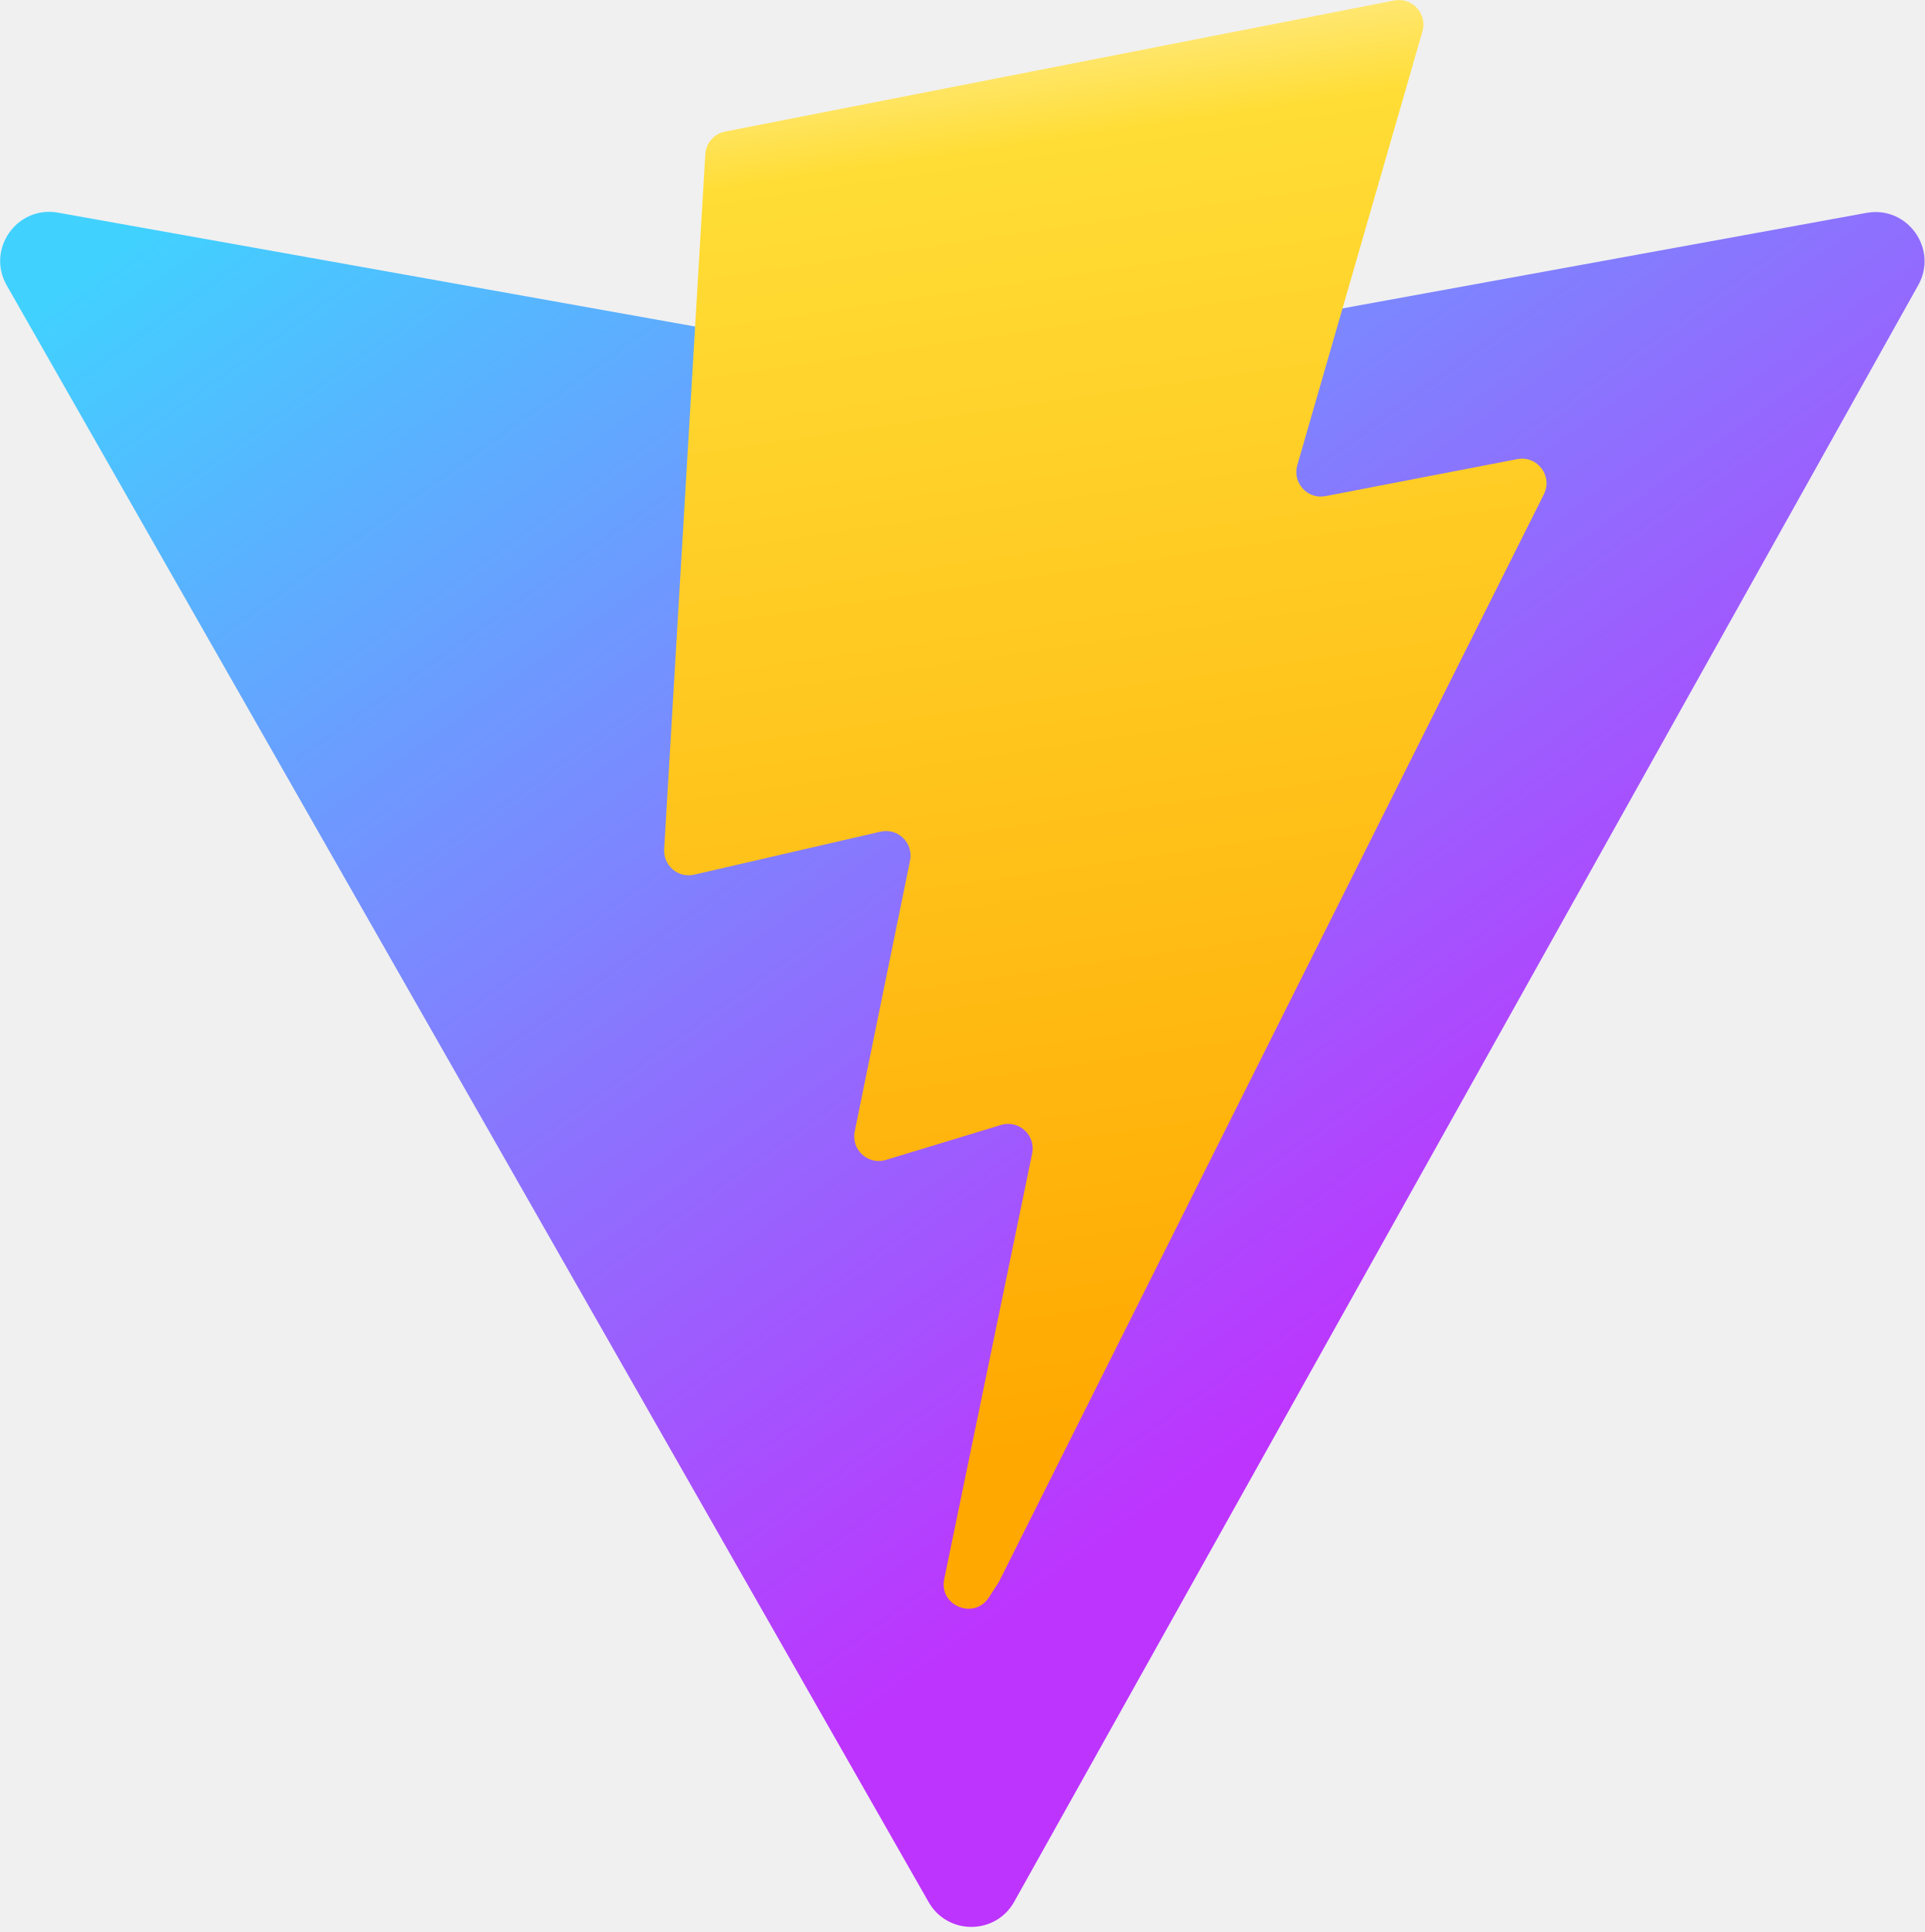
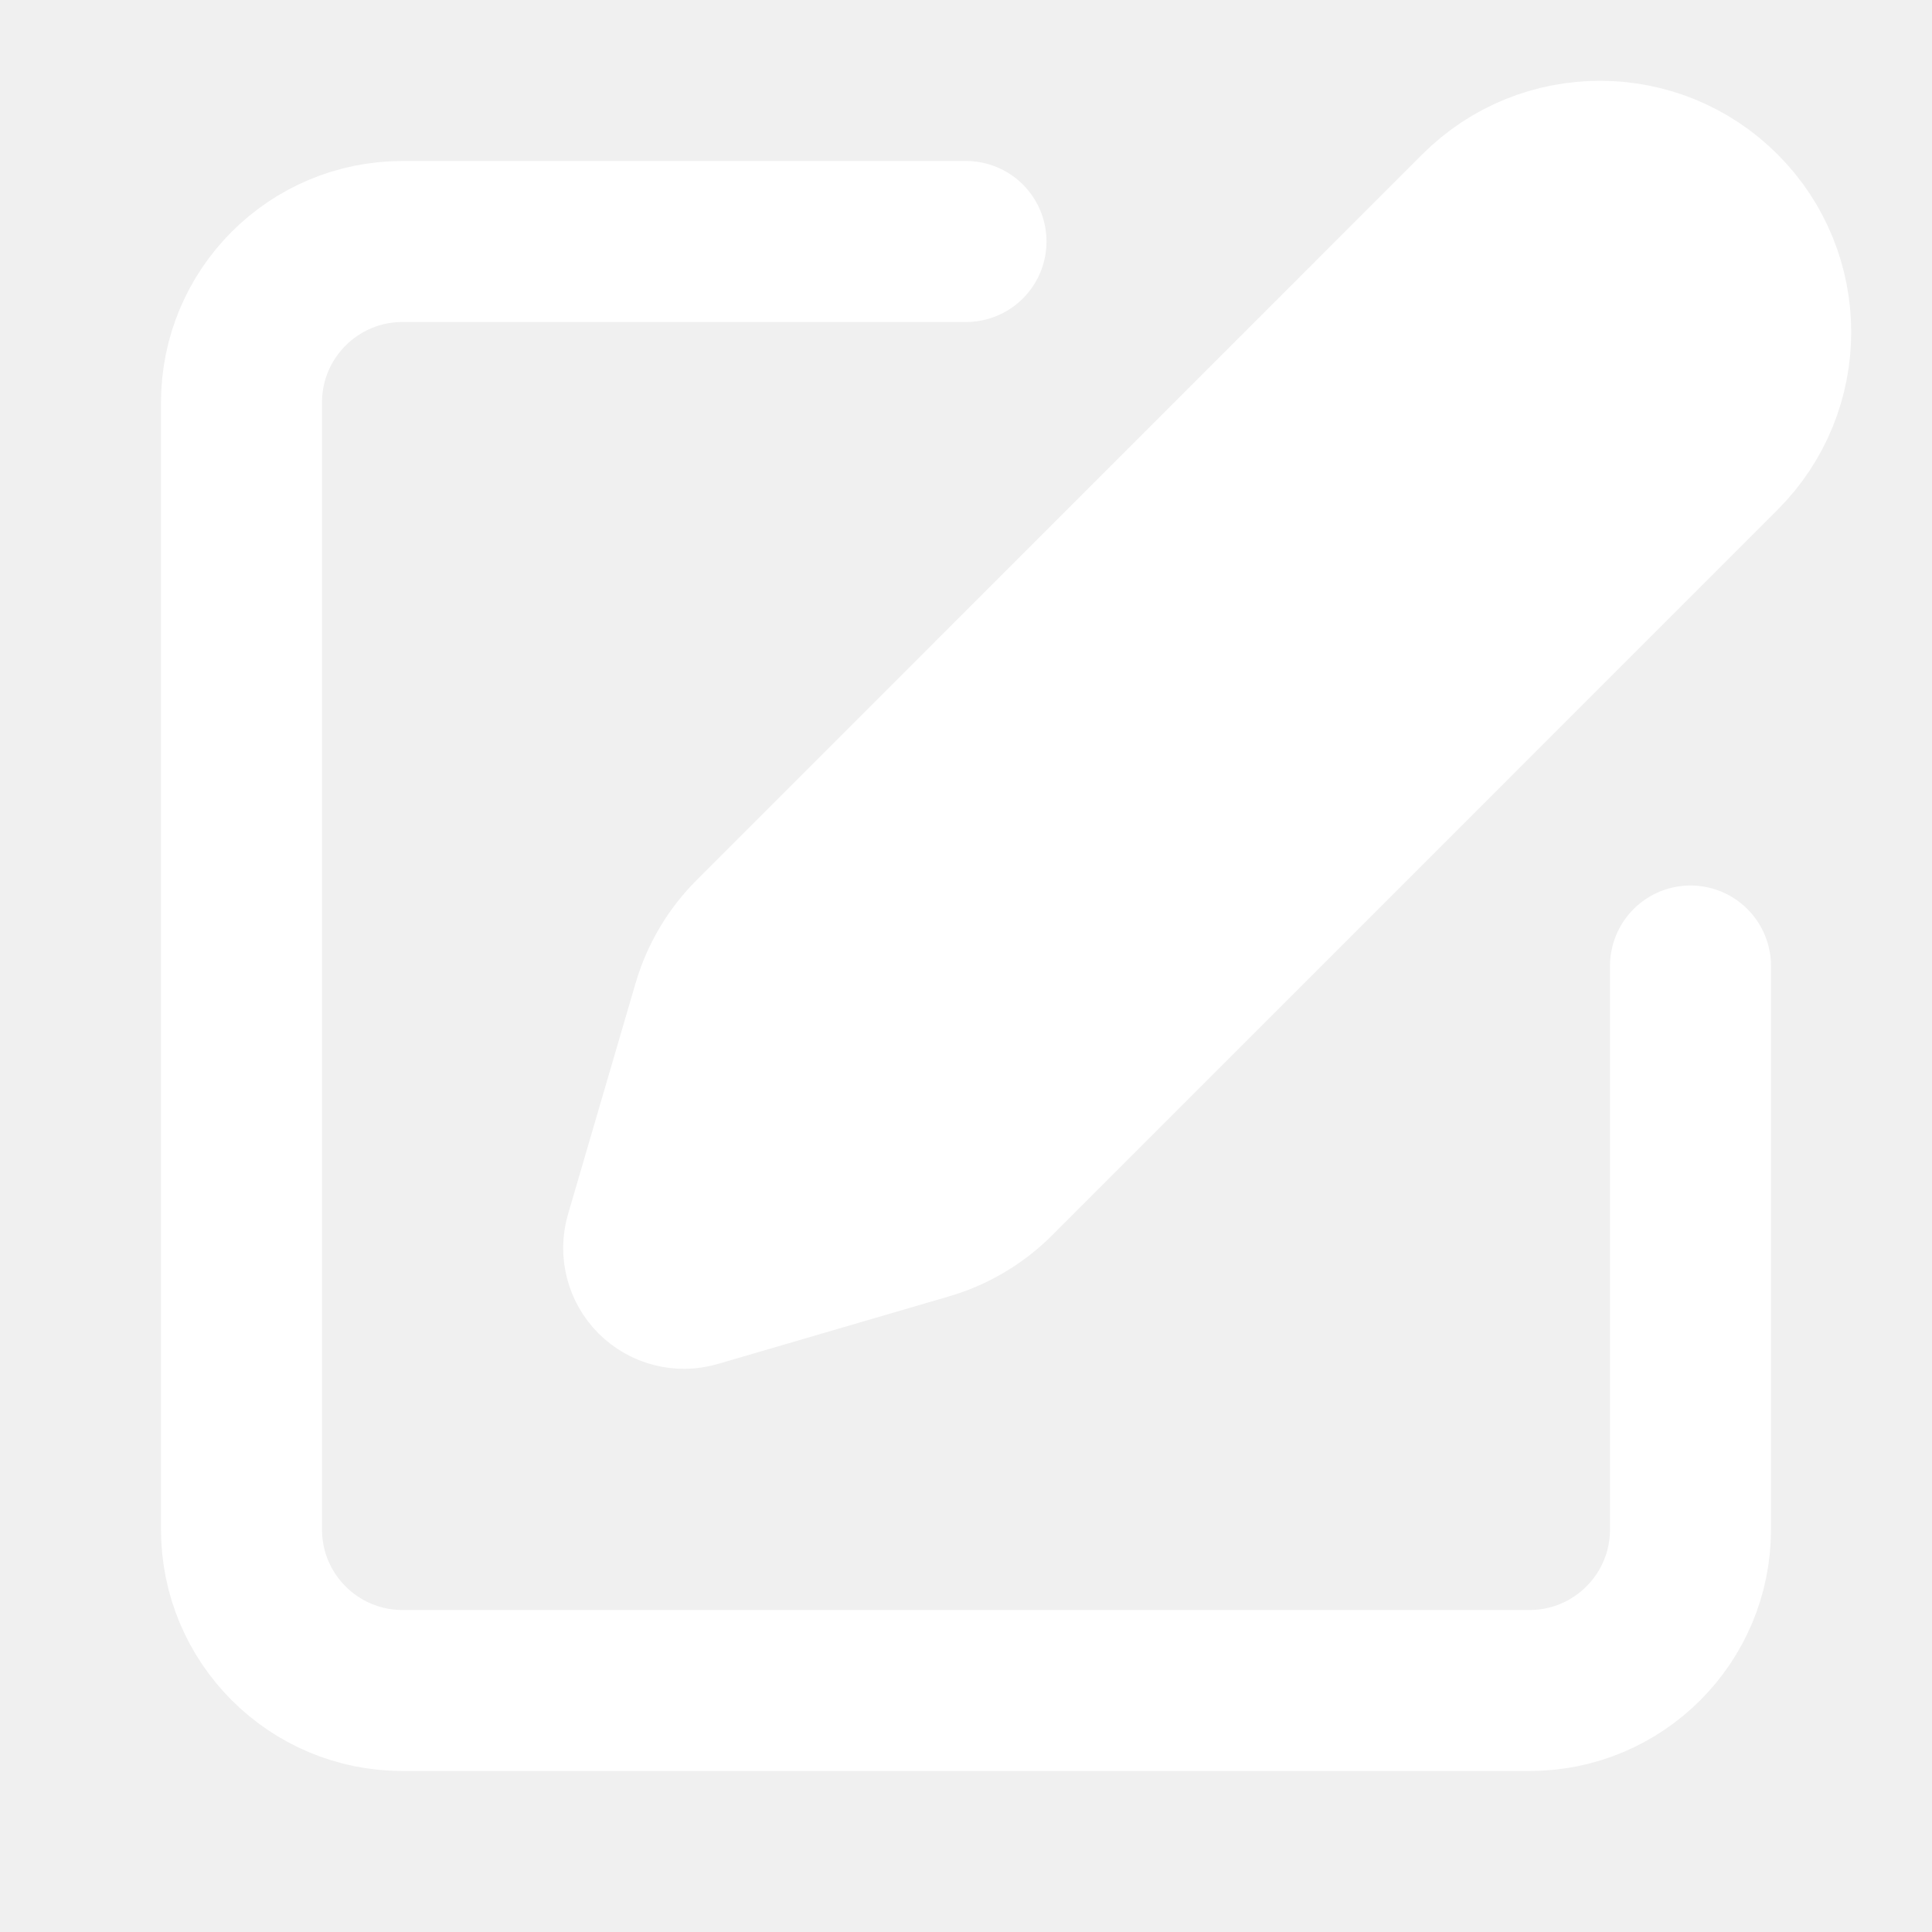
- <svg xmlns="http://www.w3.org/2000/svg" aria-hidden="true" role="img" class="iconify iconify--logos" width="31.88" height="32" preserveAspectRatio="xMidYMid meet" viewBox="0 0 256 257">
-   <defs>
-     <linearGradient id="IconifyId1813088fe1fbc01fb466" x1="-.828%" x2="57.636%" y1="7.652%" y2="78.411%">
-       <stop offset="0%" stop-color="#41D1FF" />
-       <stop offset="100%" stop-color="#BD34FE" />
-     </linearGradient>
-     <linearGradient id="IconifyId1813088fe1fbc01fb467" x1="43.376%" x2="50.316%" y1="2.242%" y2="89.03%">
-       <stop offset="0%" stop-color="#FFEA83" />
-       <stop offset="8.333%" stop-color="#FFDD35" />
-       <stop offset="100%" stop-color="#FFA800" />
-     </linearGradient>
-   </defs>
-   <path fill="url(#IconifyId1813088fe1fbc01fb466)" d="M255.153 37.938L134.897 252.976c-2.483 4.44-8.862 4.466-11.382.048L.875 37.958c-2.746-4.814 1.371-10.646 6.827-9.67l120.385 21.517a6.537 6.537 0 0 0 2.322-.004l117.867-21.483c5.438-.991 9.574 4.796 6.877 9.62Z" />
-   <path fill="url(#IconifyId1813088fe1fbc01fb467)" d="M185.432.063L96.44 17.501a3.268 3.268 0 0 0-2.634 3.014l-5.474 92.456a3.268 3.268 0 0 0 3.997 3.378l24.777-5.718c2.318-.535 4.413 1.507 3.936 3.838l-7.361 36.047c-.495 2.426 1.782 4.5 4.151 3.78l15.304-4.649c2.372-.72 4.652 1.36 4.15 3.788l-11.698 56.621c-.732 3.542 3.979 5.473 5.943 2.437l1.313-2.028l72.516-144.72c1.215-2.423-.88-5.186-3.54-4.672l-25.505 4.922c-2.396.462-4.435-1.77-3.759-4.114l16.646-57.705c.677-2.35-1.37-4.583-3.769-4.113Z" />
+ <svg xmlns="http://www.w3.org/2000/svg" width="24" height="24" viewBox="0 0 24 24" fill="none" stroke="#FFFFFF" stroke-width="2" stroke-linecap="round" stroke-linejoin="round" class="lucide lucide-square-pen">
+   <path d="M12 3H5a2 2 0 0 0-2 2v14a2 2 0 0 0 2 2h14a2 2 0 0 0 2-2v-7" />
+   <path fill="#FFFFFF" d="M18.375 2.625a1 1 0 0 1 3 3l-9.013 9.014a2 2 0 0 1-.853.505l-2.873.84a.5.5 0 0 1-.62-.62l.84-2.873a2 2 0 0 1 .506-.852z" />
</svg>
